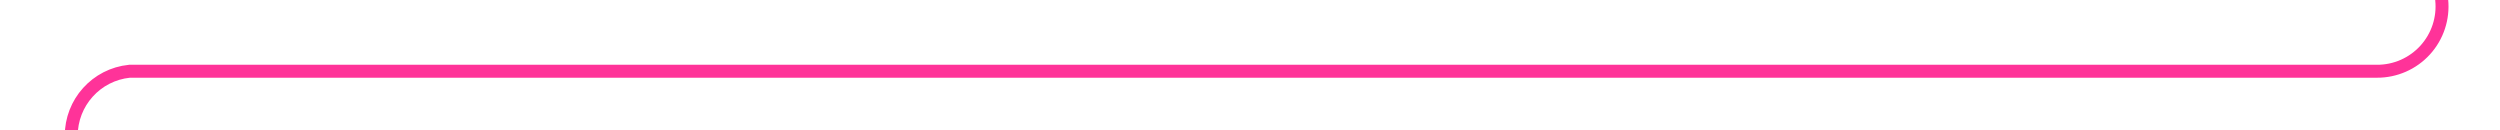
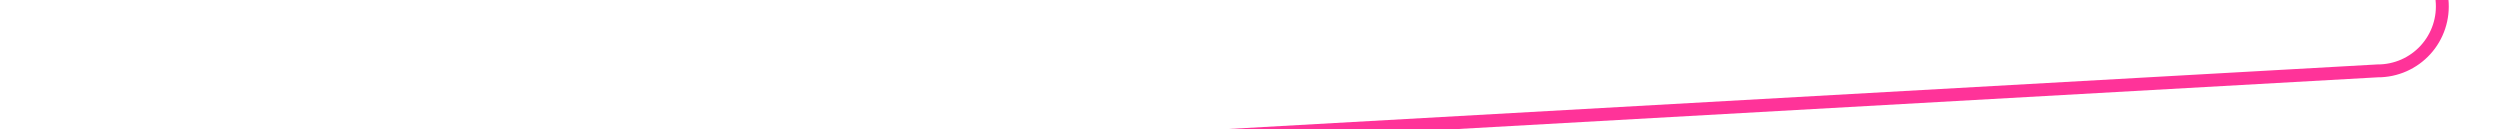
- <svg xmlns="http://www.w3.org/2000/svg" version="1.1" width="193px" height="10px" preserveAspectRatio="xMinYMid meet" viewBox="598 3170  193 8">
-   <path d="M 1129 2983.5  L 877 2983.5  A 3 3 0 0 0 874 2980.5 A 3 3 0 0 0 871 2983.5 L 791 2983.5  A 5 5 0 0 0 786.5 2988.5 L 786.5 3169  A 5 5 0 0 1 781.5 3174.5 L 608 3174.5  A 5 5 0 0 0 603.5 3179.5 L 603.5 3184  " stroke-width="1" stroke="#ff3399" fill="none" />
+ <svg xmlns="http://www.w3.org/2000/svg" version="1.1" width="194px" height="10px" preserveAspectRatio="xMinYMid meet" viewBox="597 3170  194 8">
+   <path d="M 1129 2983.5  L 877 2983.5  A 3 3 0 0 0 874 2980.5 A 3 3 0 0 0 871 2983.5 L 791 2983.5  A 5 5 0 0 0 786.5 2988.5 L 786.5 3169  A 5 5 0 0 1 781.5 3174.5 L 603.5 3184.5  " stroke-width="1" stroke="#ff3399" fill="none" />
  <path d="M 1127 2980.5  A 3 3 0 0 0 1124 2983.5 A 3 3 0 0 0 1127 2986.5 A 3 3 0 0 0 1130 2983.5 A 3 3 0 0 0 1127 2980.5 Z " fill-rule="nonzero" fill="#ff3399" stroke="none" />
</svg>
